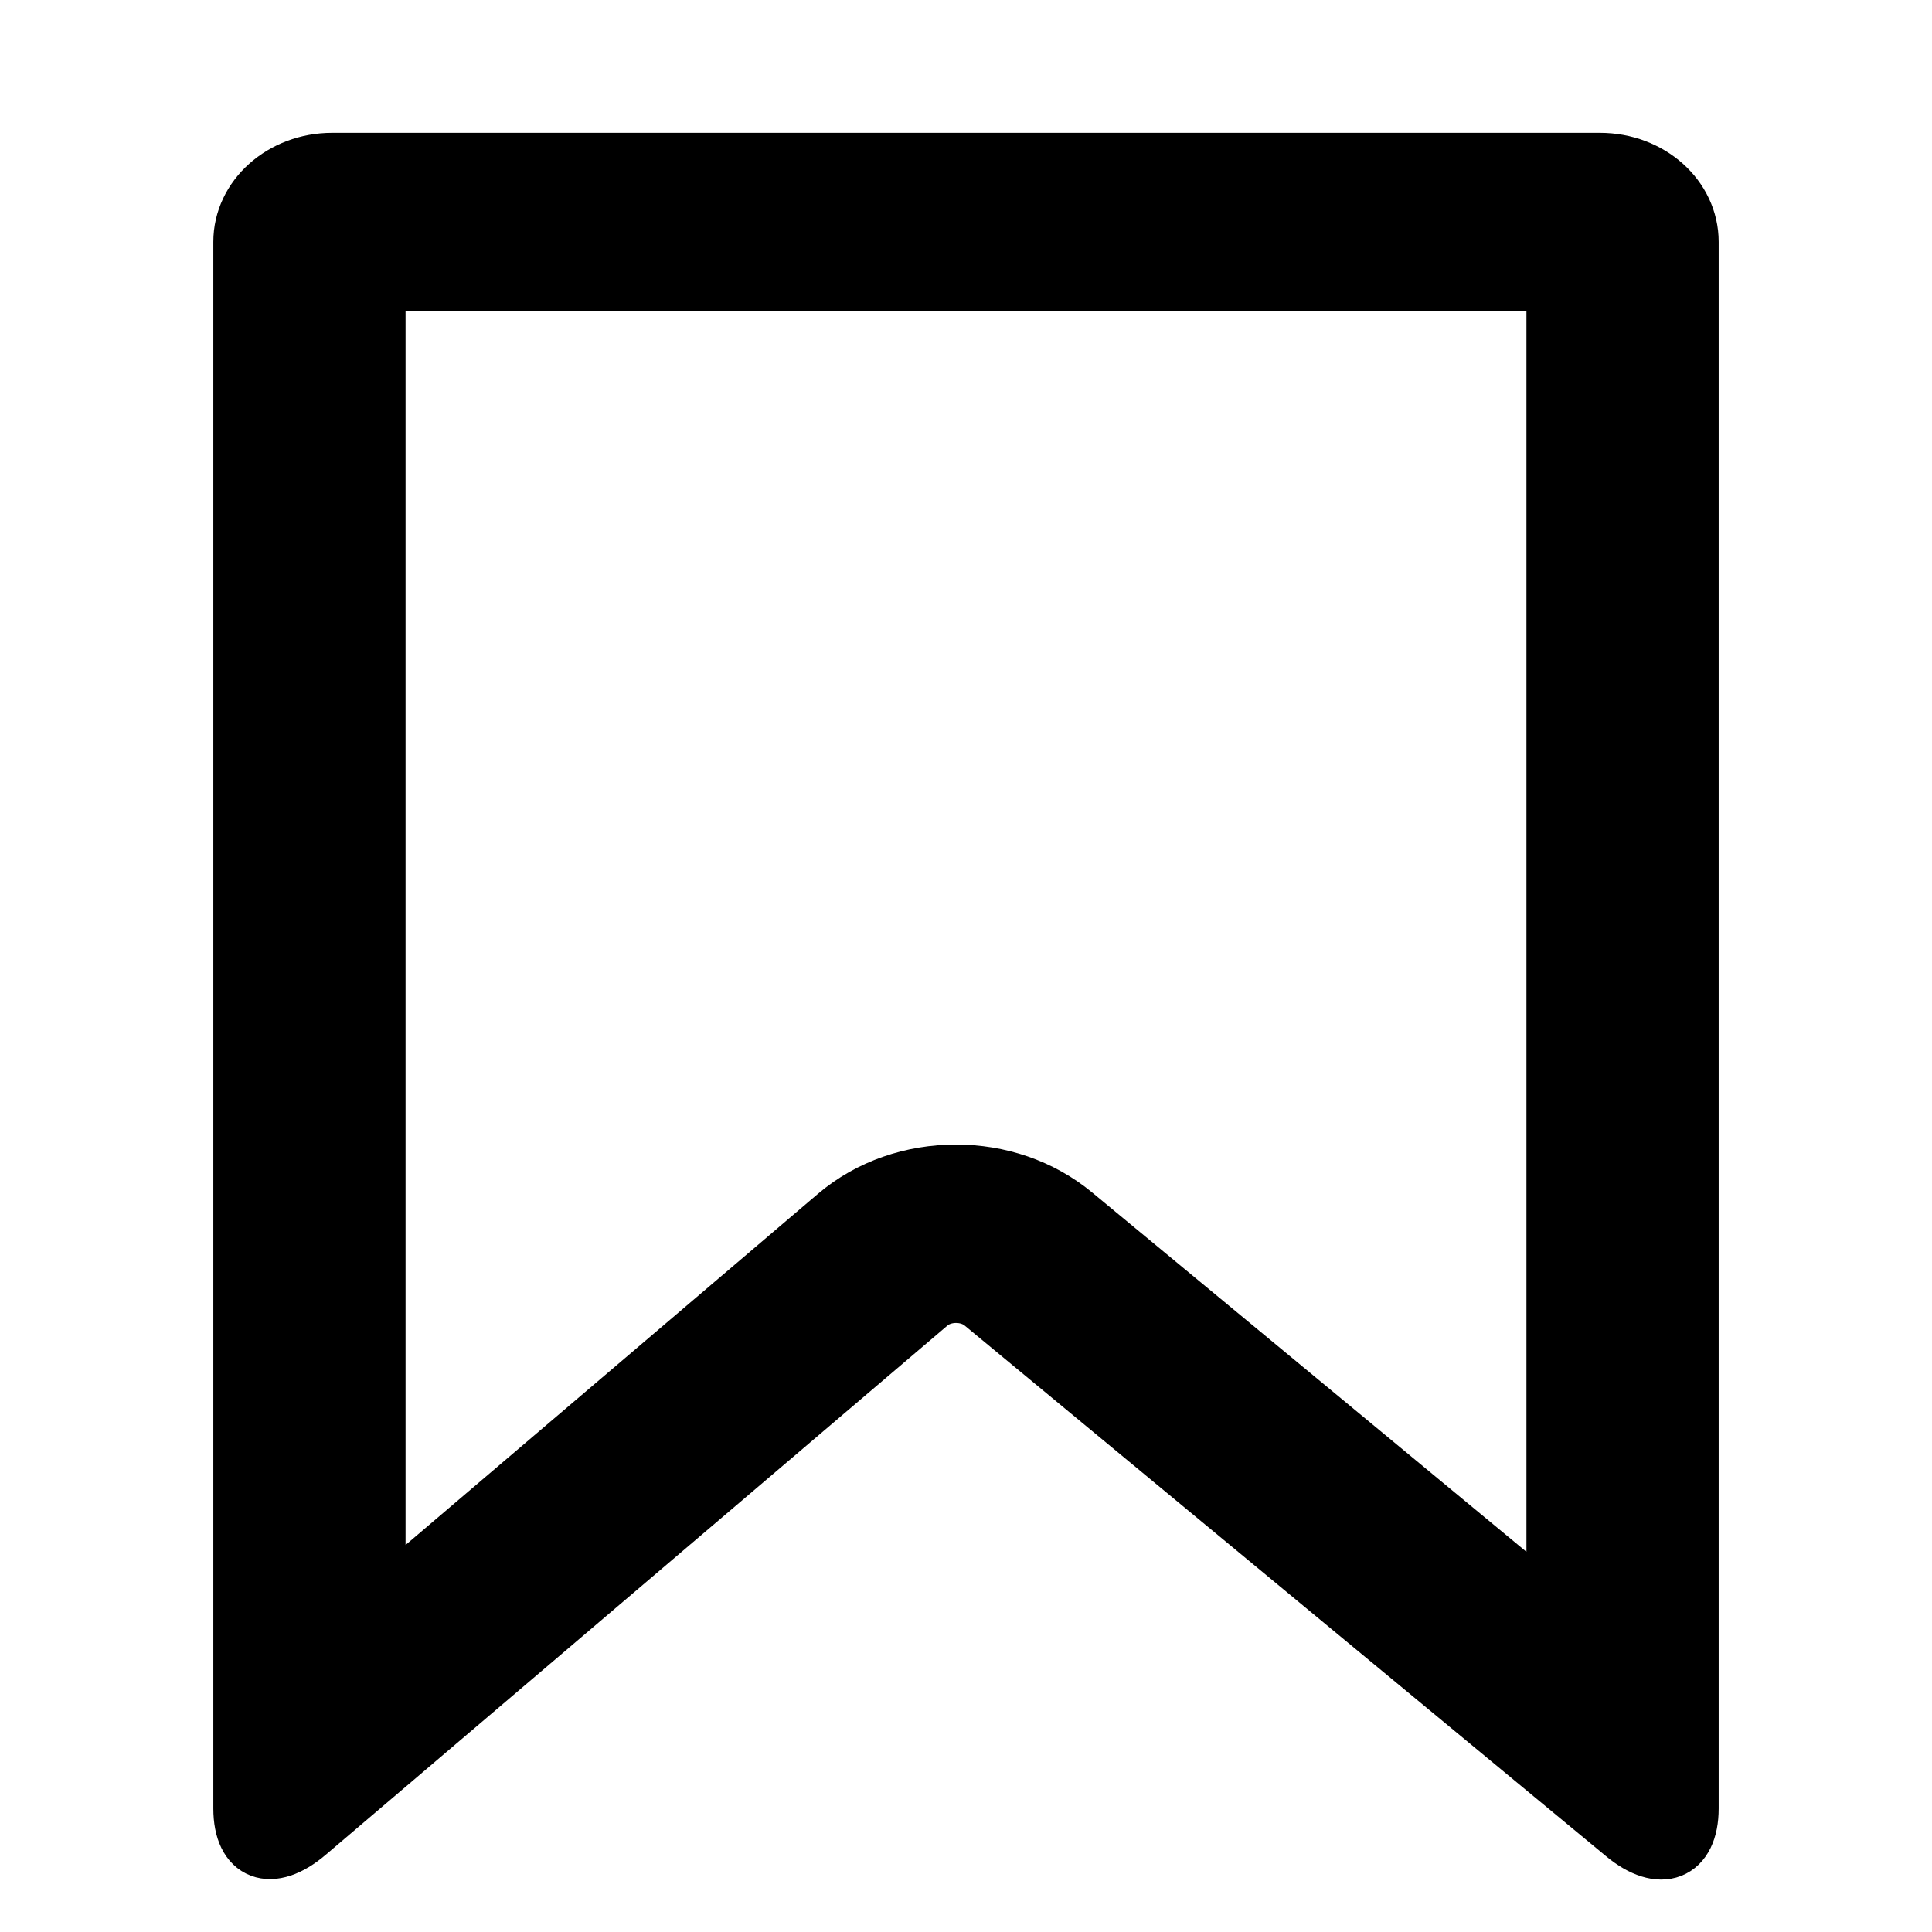
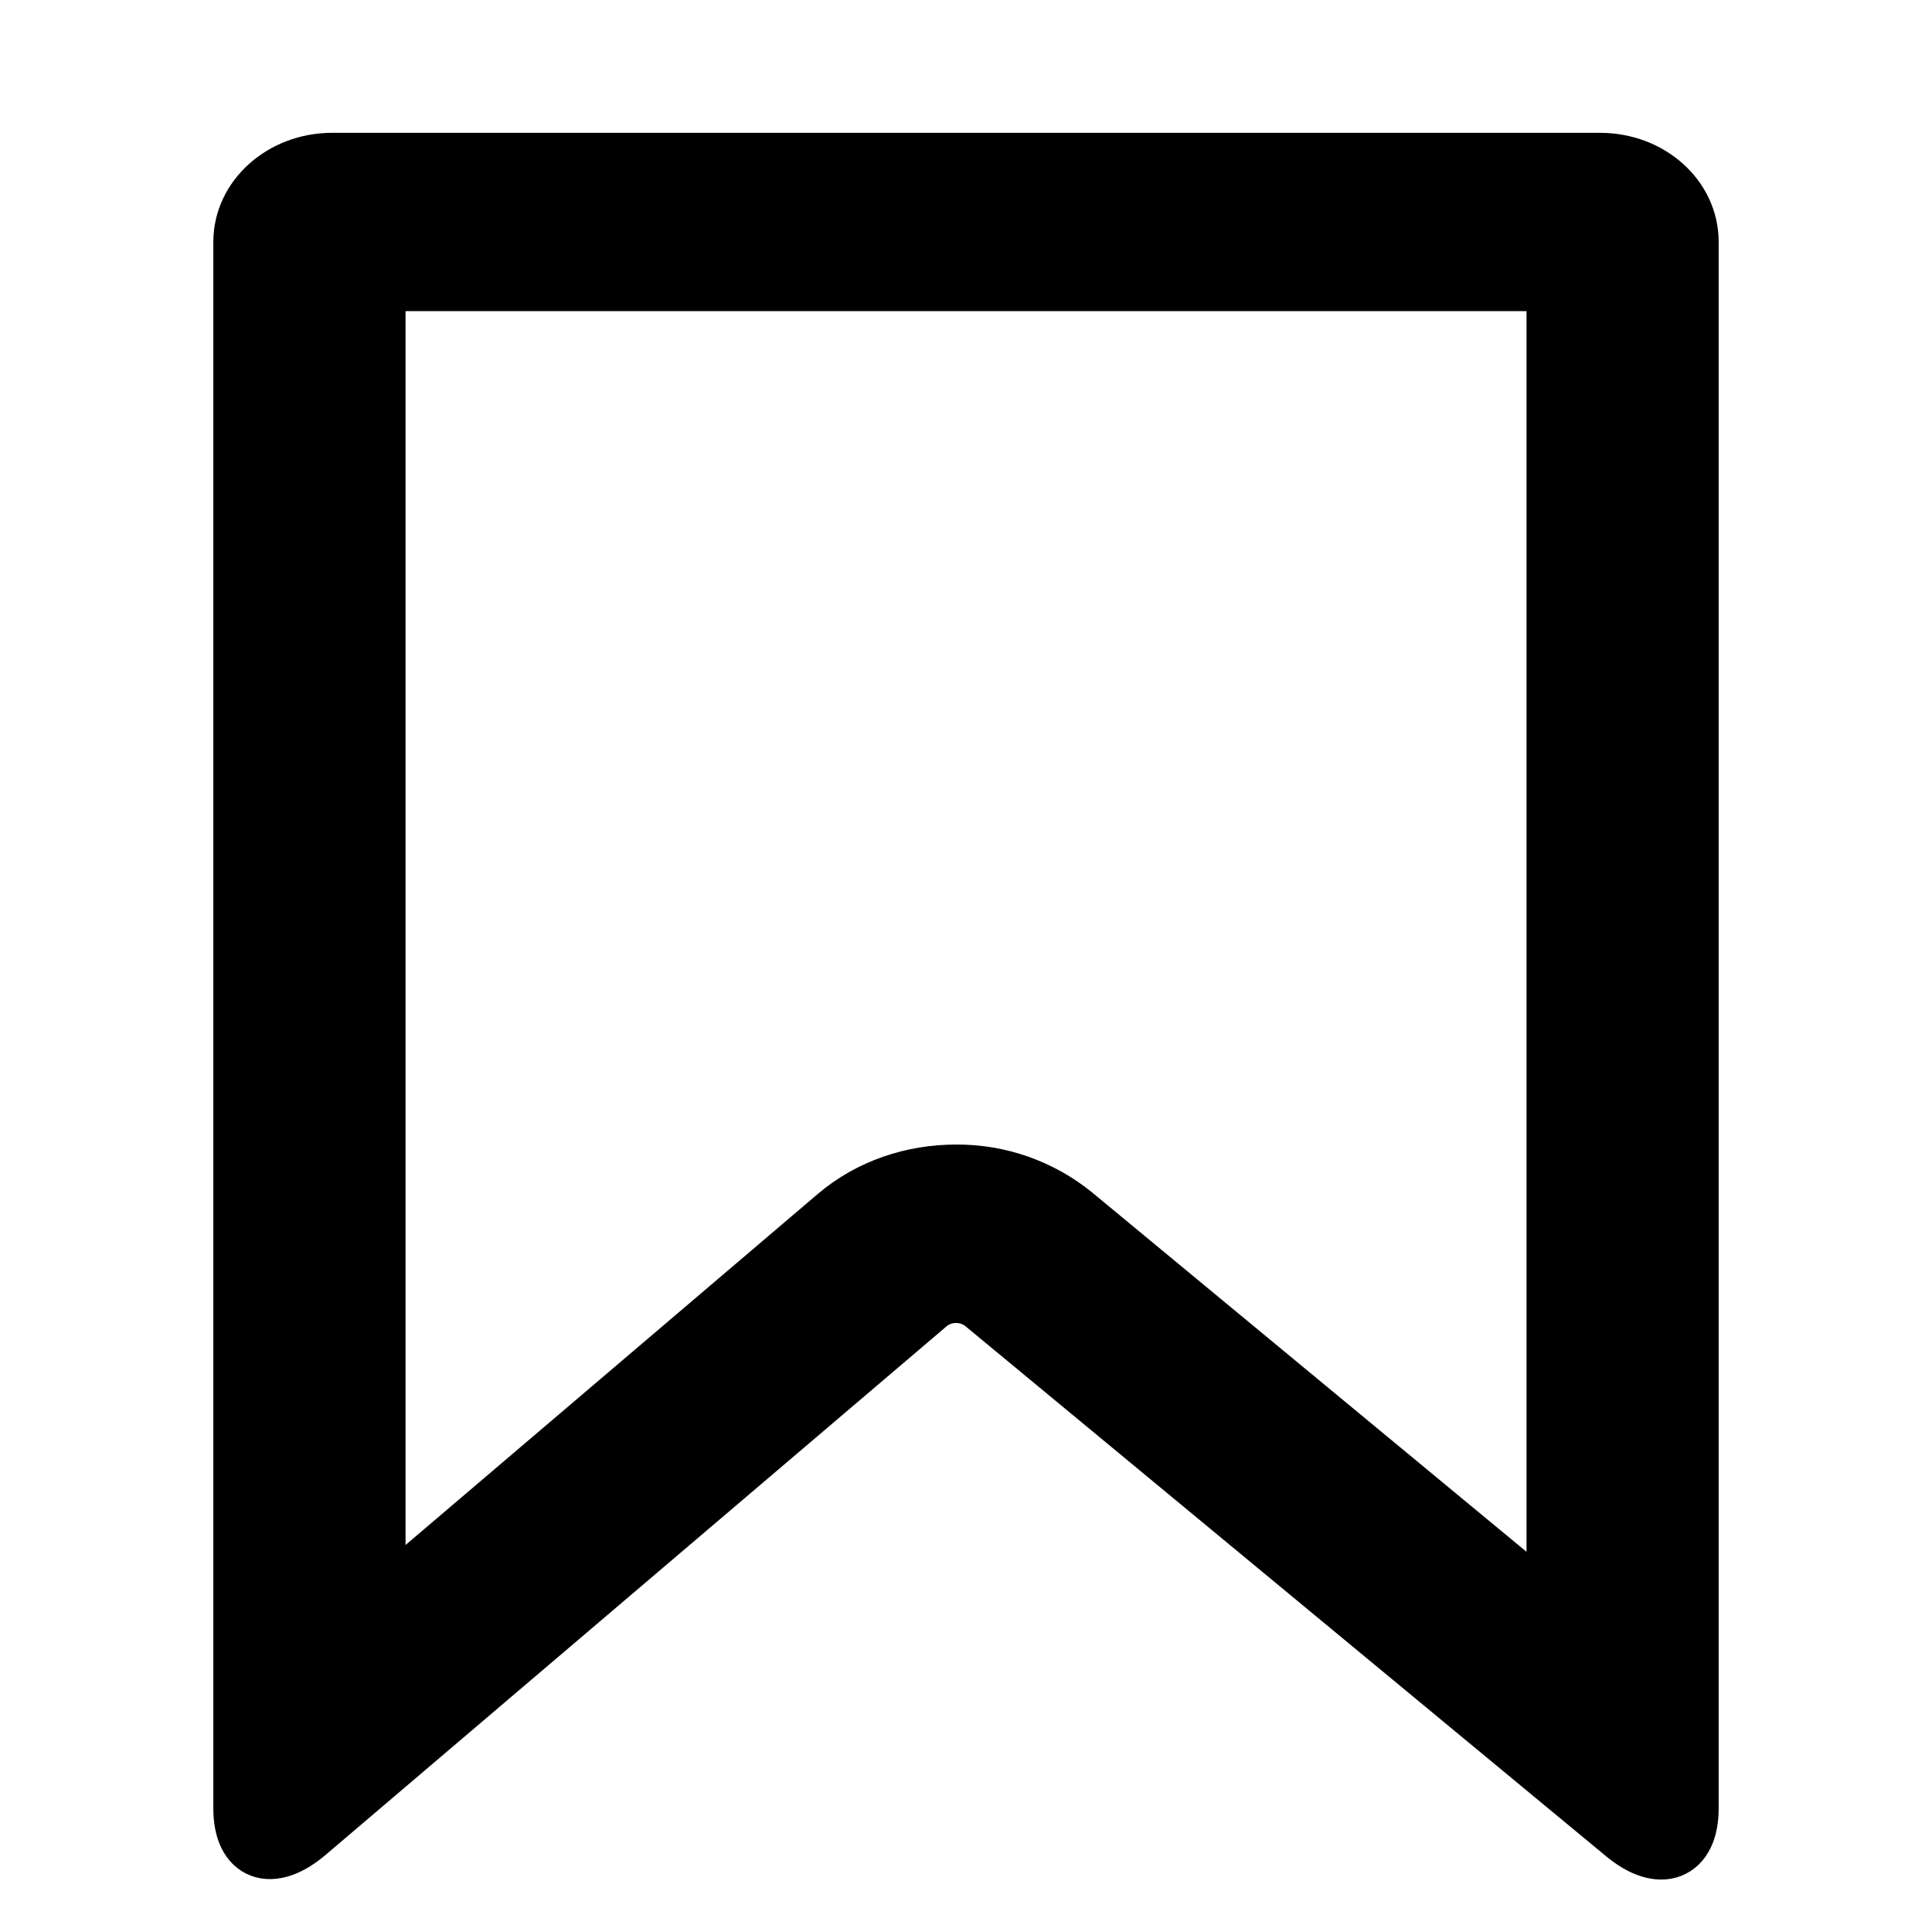
- <svg xmlns="http://www.w3.org/2000/svg" width="24" height="24" viewBox="0 0 24 24" fill="none">
-   <path d="M19.875 2H4.125C3.506 2 3 2.449 3 3.005V22.465C3 23.02 3.366 23.162 3.821 22.773L11.544 16.199C11.724 16.047 12.023 16.047 12.203 16.194L20.173 22.788C20.629 23.167 21 23.02 21 22.465V3.005C21 2.449 20.499 2 19.875 2ZM19.312 20.021L13.344 15.083C12.928 14.739 12.405 14.568 11.876 14.568C11.336 14.568 10.802 14.744 10.386 15.098L4.688 19.95V3.515H19.312V20.021Z" fill="black" stroke="black" stroke-width="0.7" />
+ <svg xmlns="http://www.w3.org/2000/svg" width="24" height="24" fill="none">
+   <path fill="#000" stroke="#000" stroke-width=".7" d="M19.875 2H4.125C3.506 2 3 2.45 3 3.005v19.46c0 .555.366.697.821.308l7.723-6.574a.54.54 0 0 1 .659-.005l7.97 6.594c.456.379.827.232.827-.323V3.005C21 2.449 20.5 2 19.875 2Zm-.563 18.02-5.968-4.937a2.302 2.302 0 0 0-1.468-.515c-.54 0-1.074.176-1.49.53L4.688 19.95V3.515h14.625V20.02Z" />
</svg>
